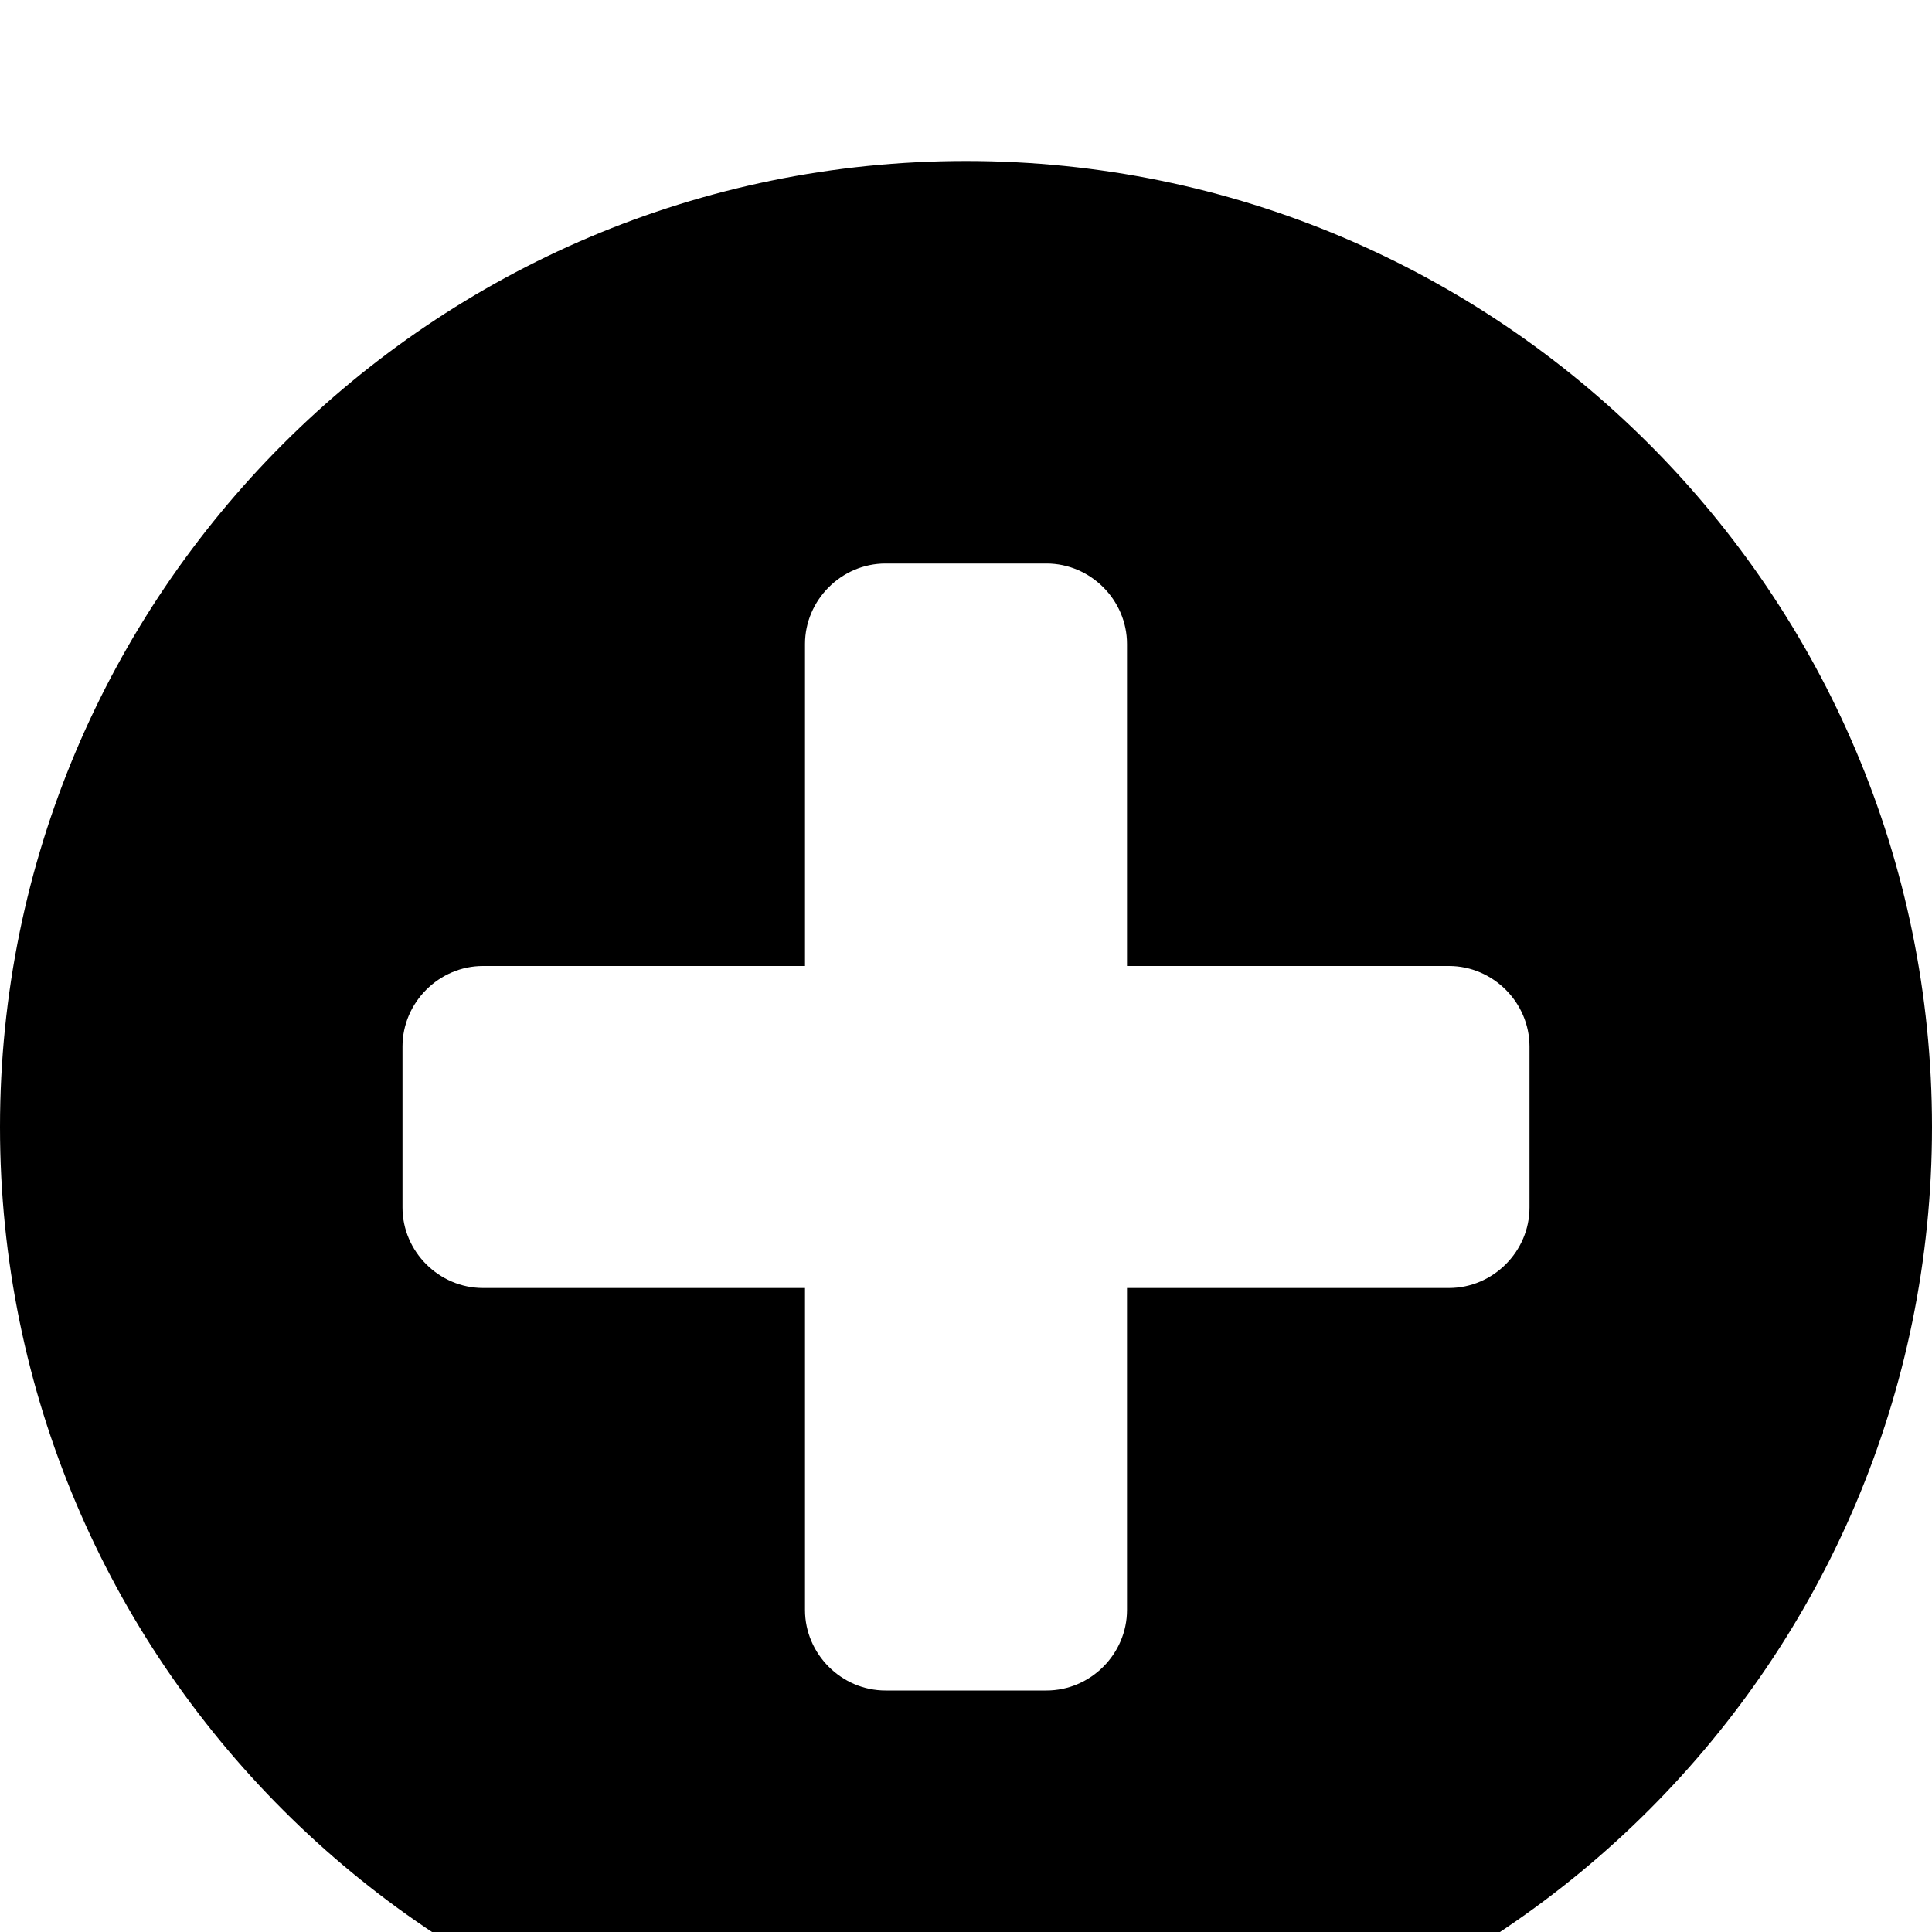
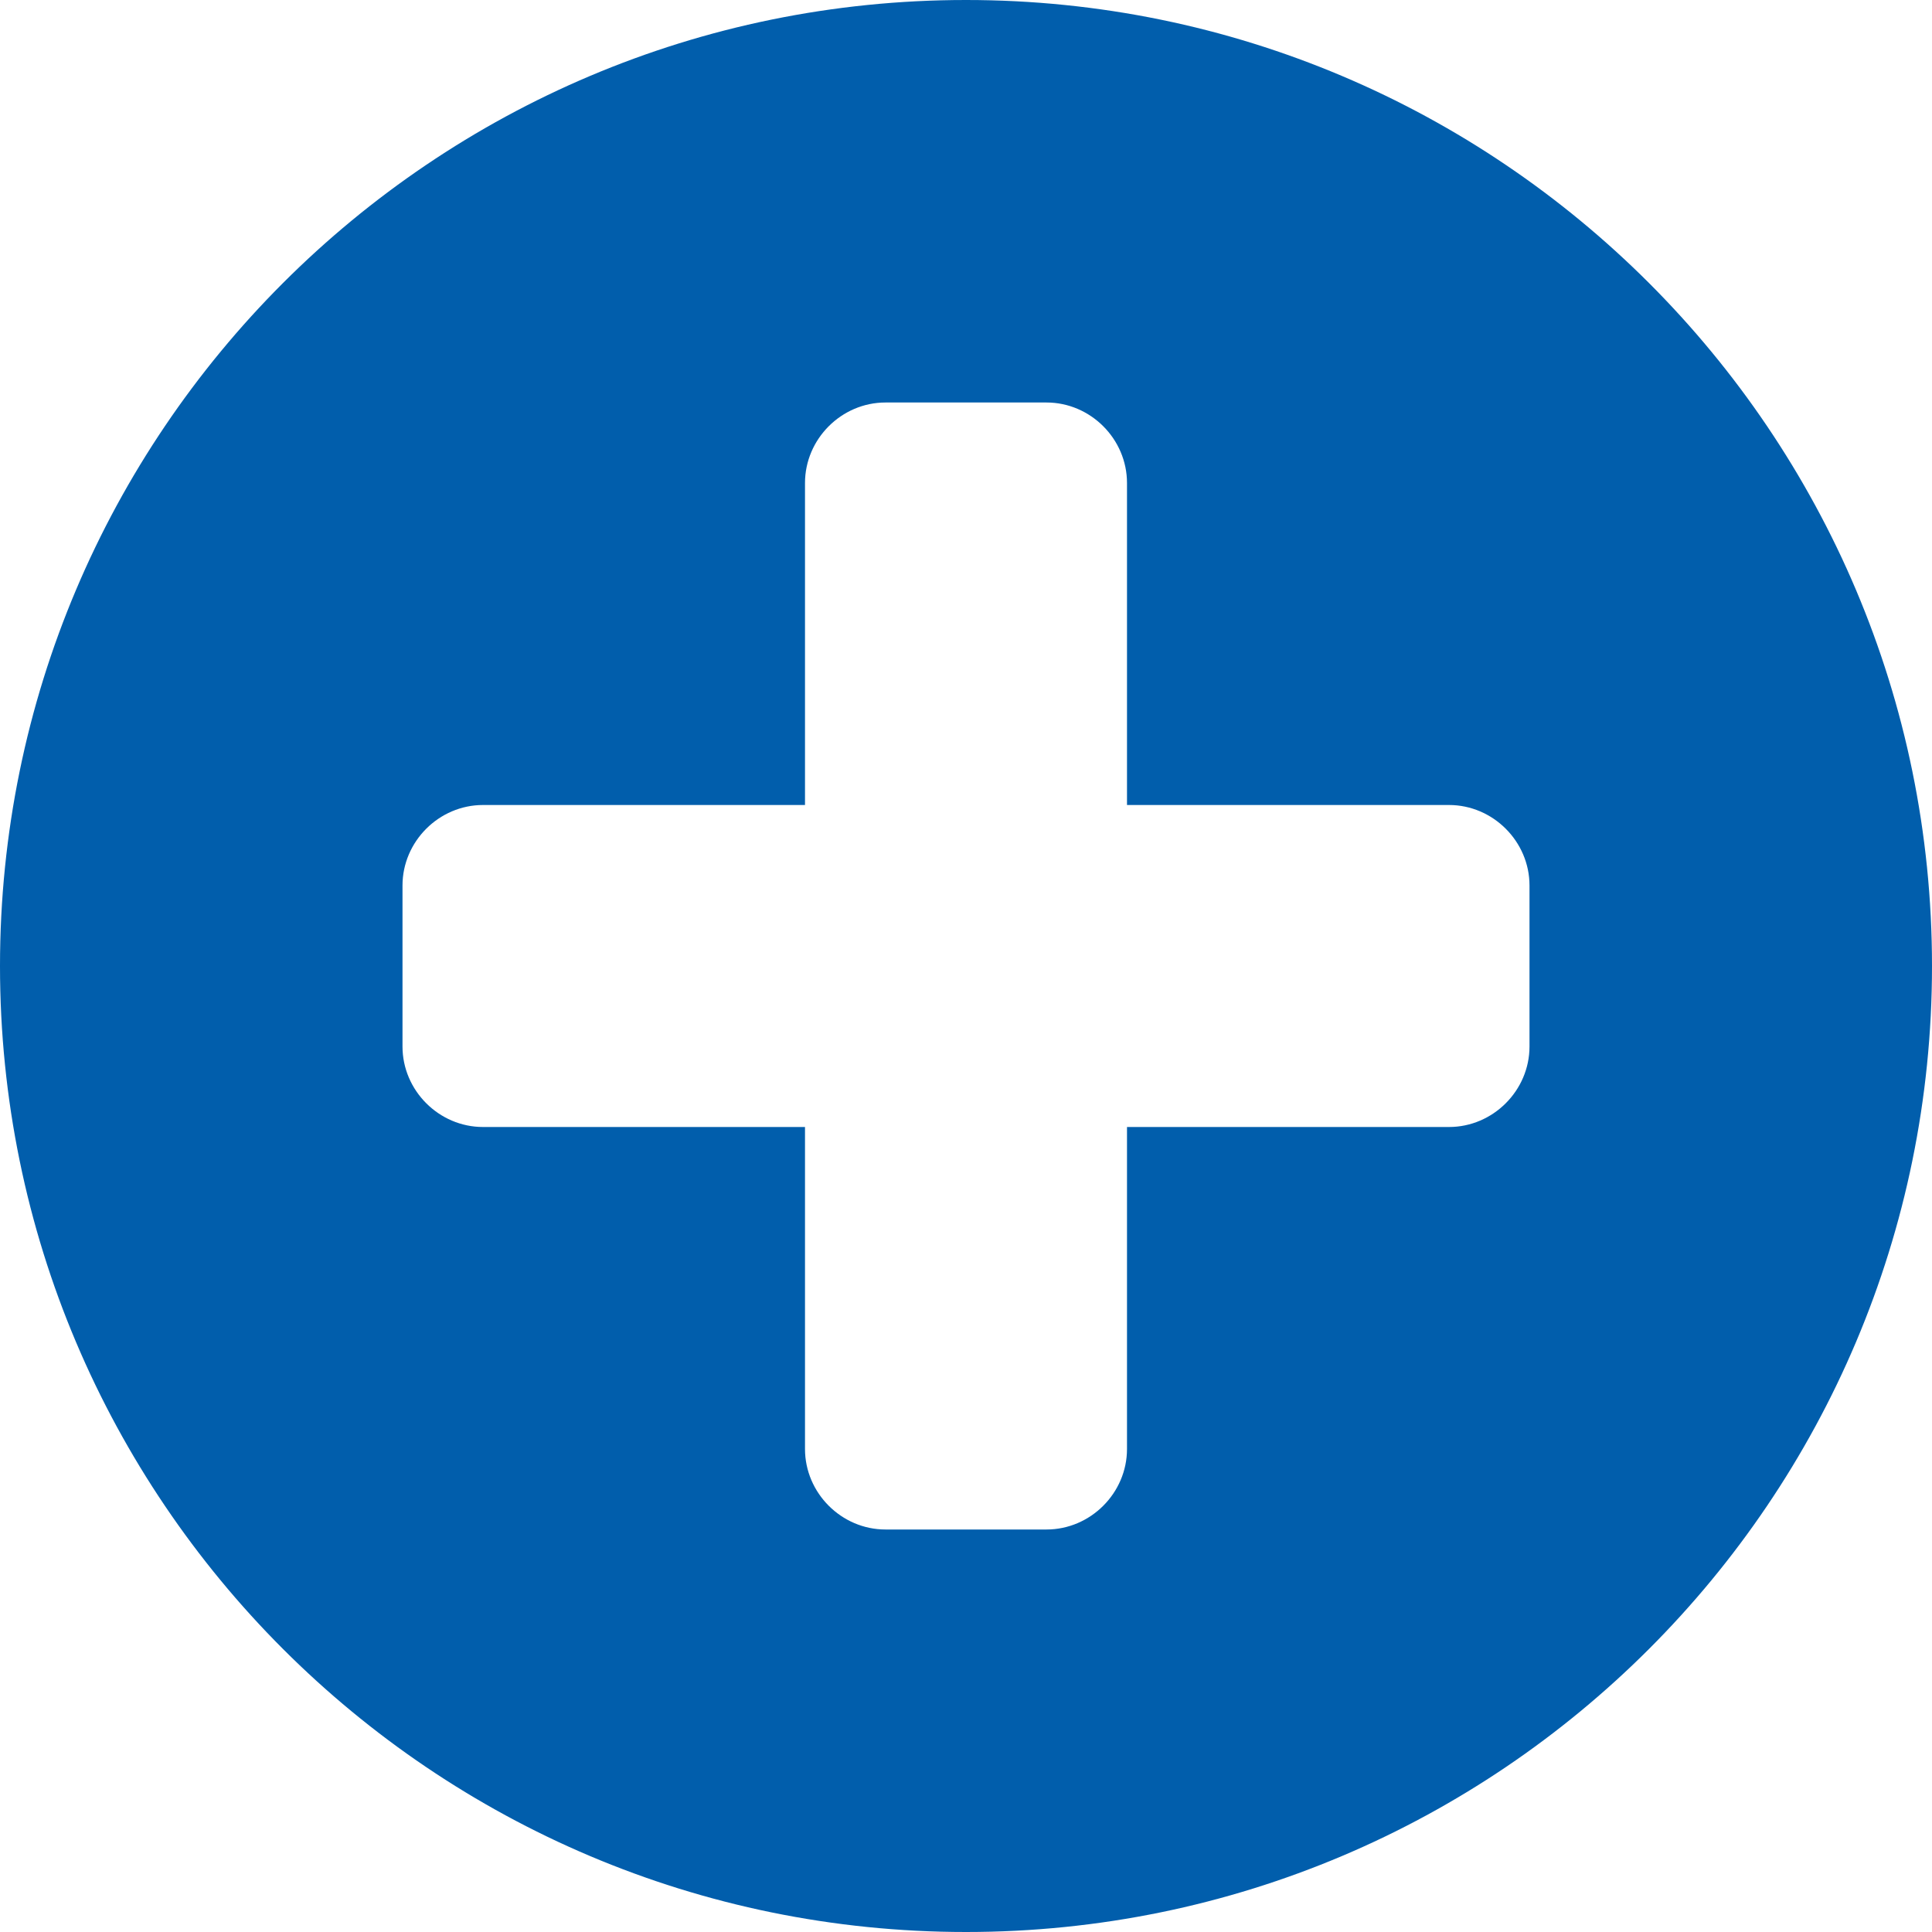
- <svg xmlns="http://www.w3.org/2000/svg" width="1536" height="1536">
-   <path d="M1216 960V832c0-35-29-64-64-64H896V512c0-35-29-64-64-64H704c-35 0-64 29-64 64v256H384c-35 0-64 29-64 64v128c0 35 29 64 64 64h256v256c0 35 29 64 64 64h128c35 0 64-29 64-64v-256h256c35 0 64-29 64-64zm320-64c0 424-344 768-768 768S0 1320 0 896s344-768 768-768 768 344 768 768z" />
+ <svg xmlns="http://www.w3.org/2000/svg" version="1.1" id="Layer_1" x="0px" y="0px" viewBox="0 0 1536 1536" style="enable-background:new 0 0 1536 1536;" xml:space="preserve">
+   <style type="text/css">
+ 	.st0{fill:#015EAC;}
+ </style>
+   <path class="st0" d="M1216,832V704c0-35-29-64-64-64H896V384c0-35-29-64-64-64H704c-35,0-64,29-64,64v256H384c-35,0-64,29-64,64v128  c0,35,29,64,64,64h256v256c0,35,29,64,64,64h128c35,0,64-29,64-64V896h256C1187,896,1216,867,1216,832z M1536,768  c0,424-344,768-768,768S0,1192,0,768S344,0,768,0S1536,344,1536,768z" />
</svg>
